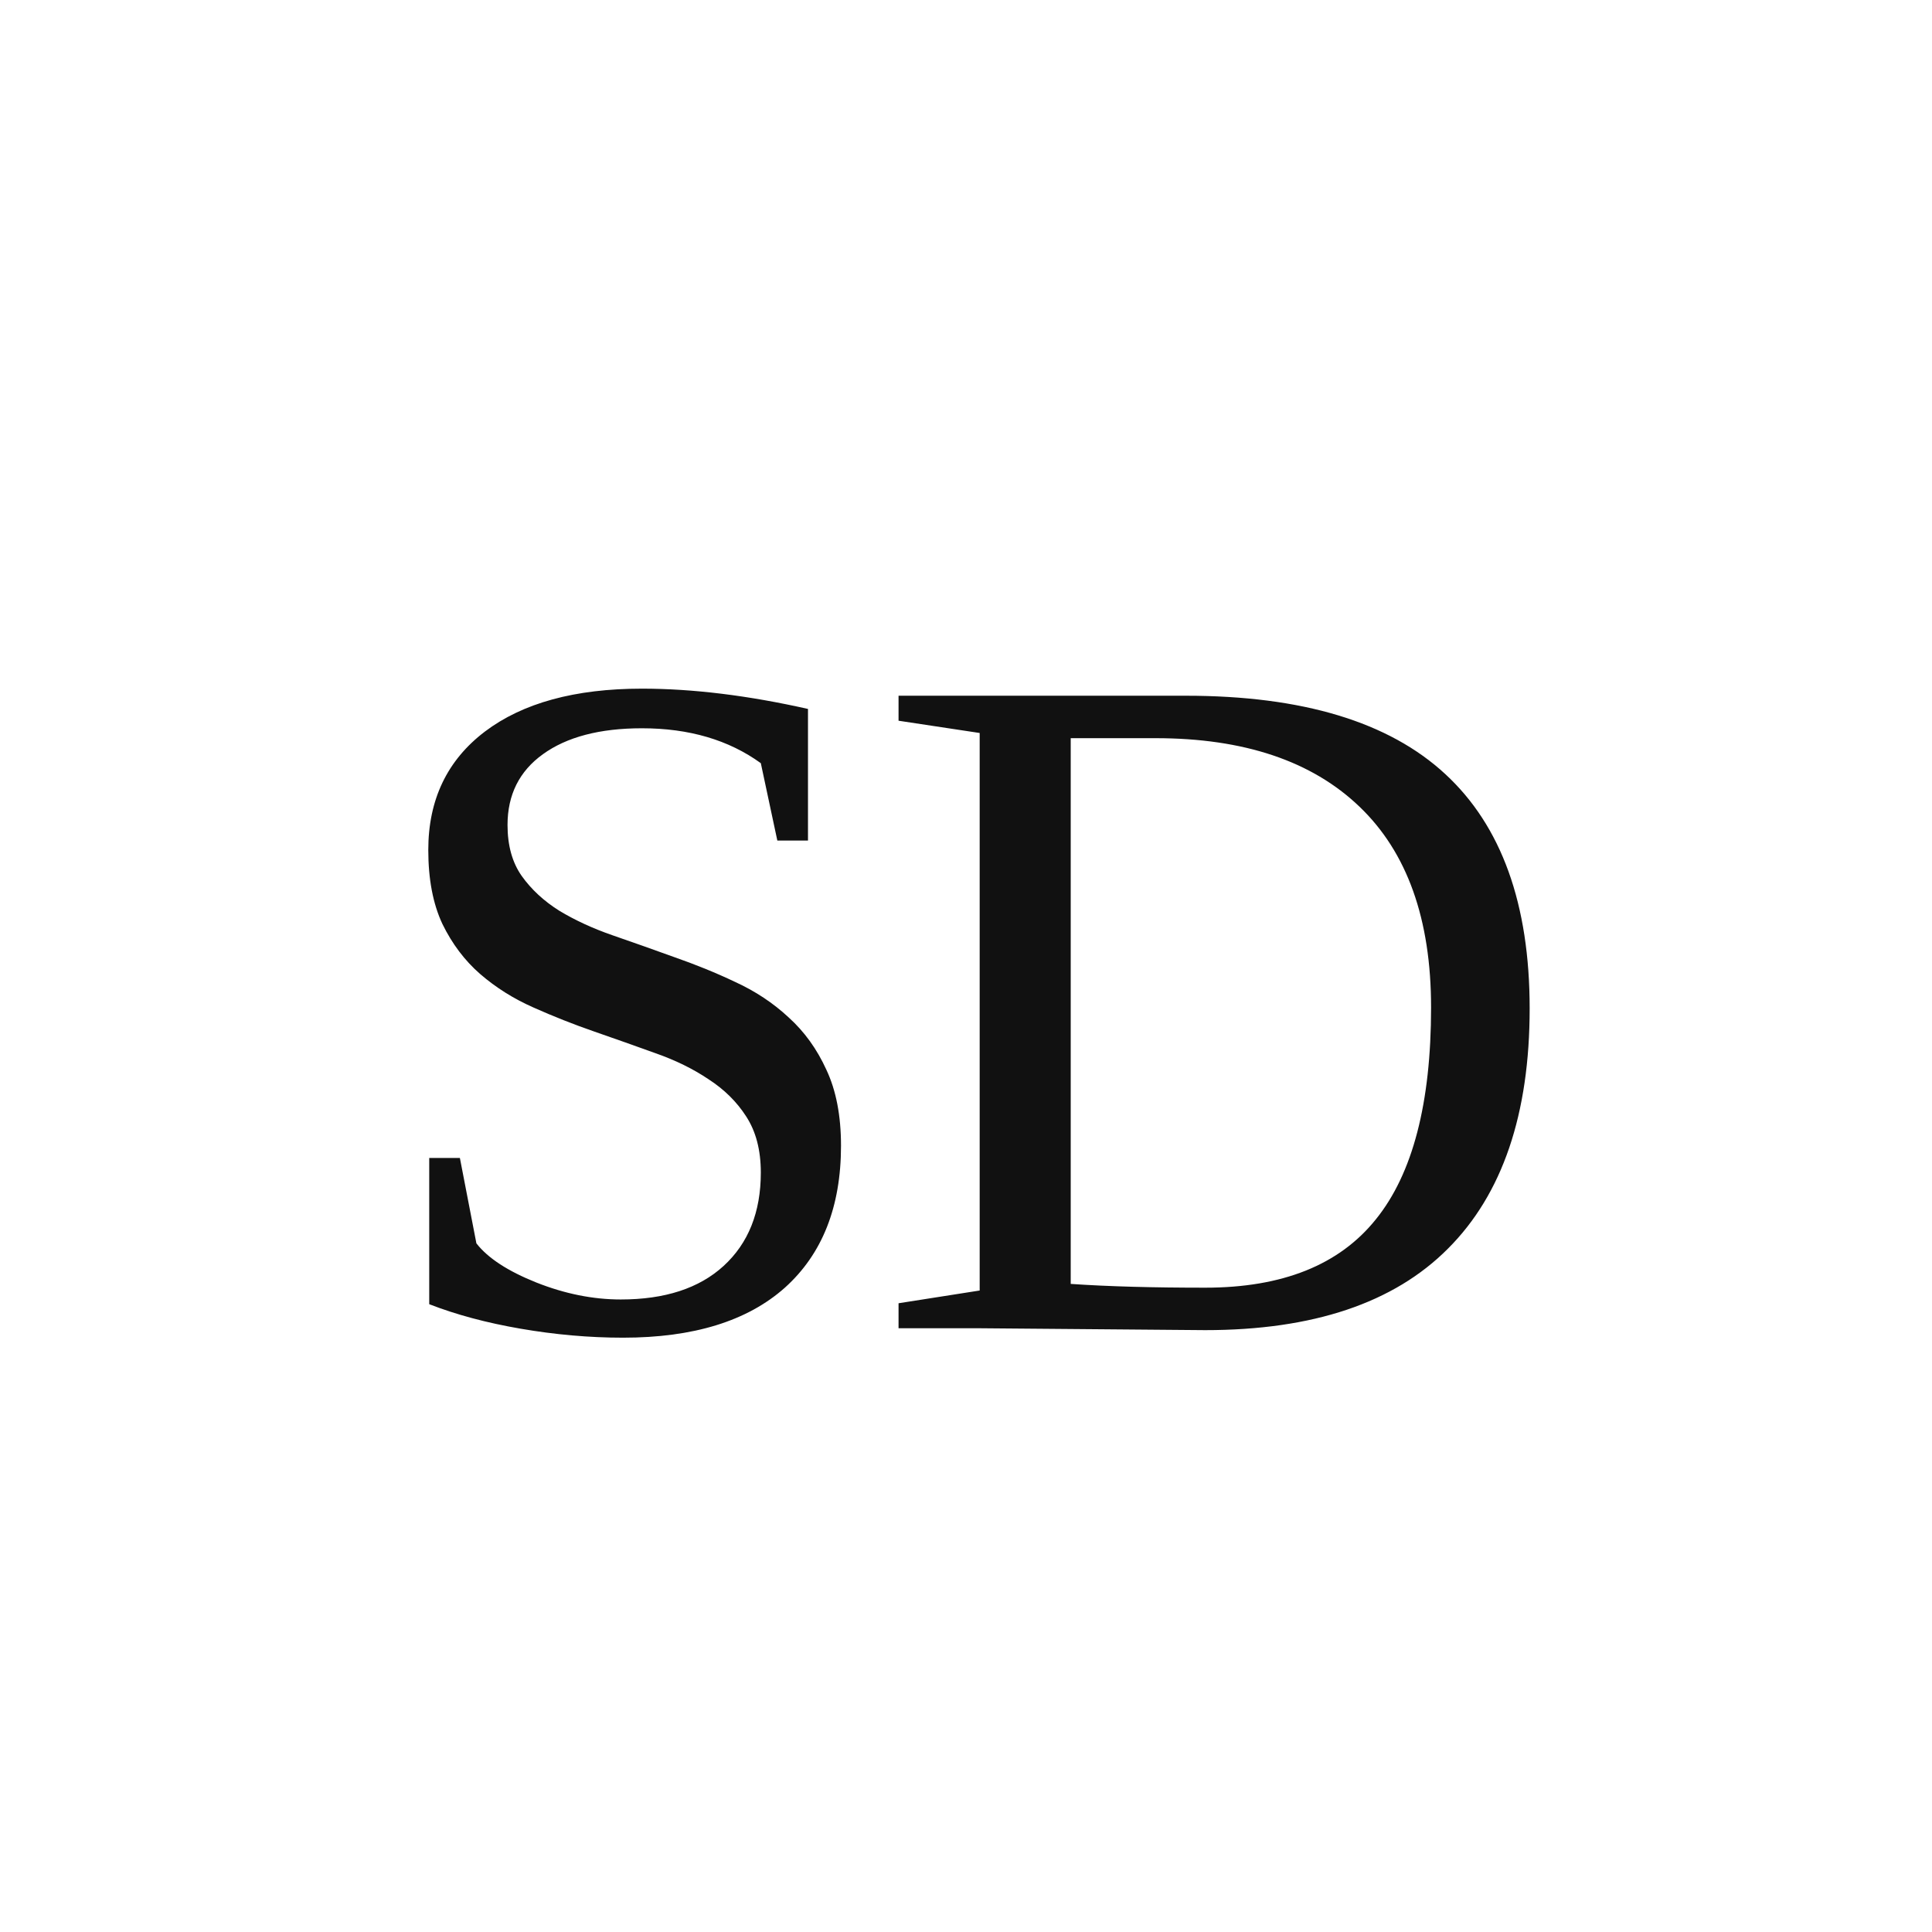
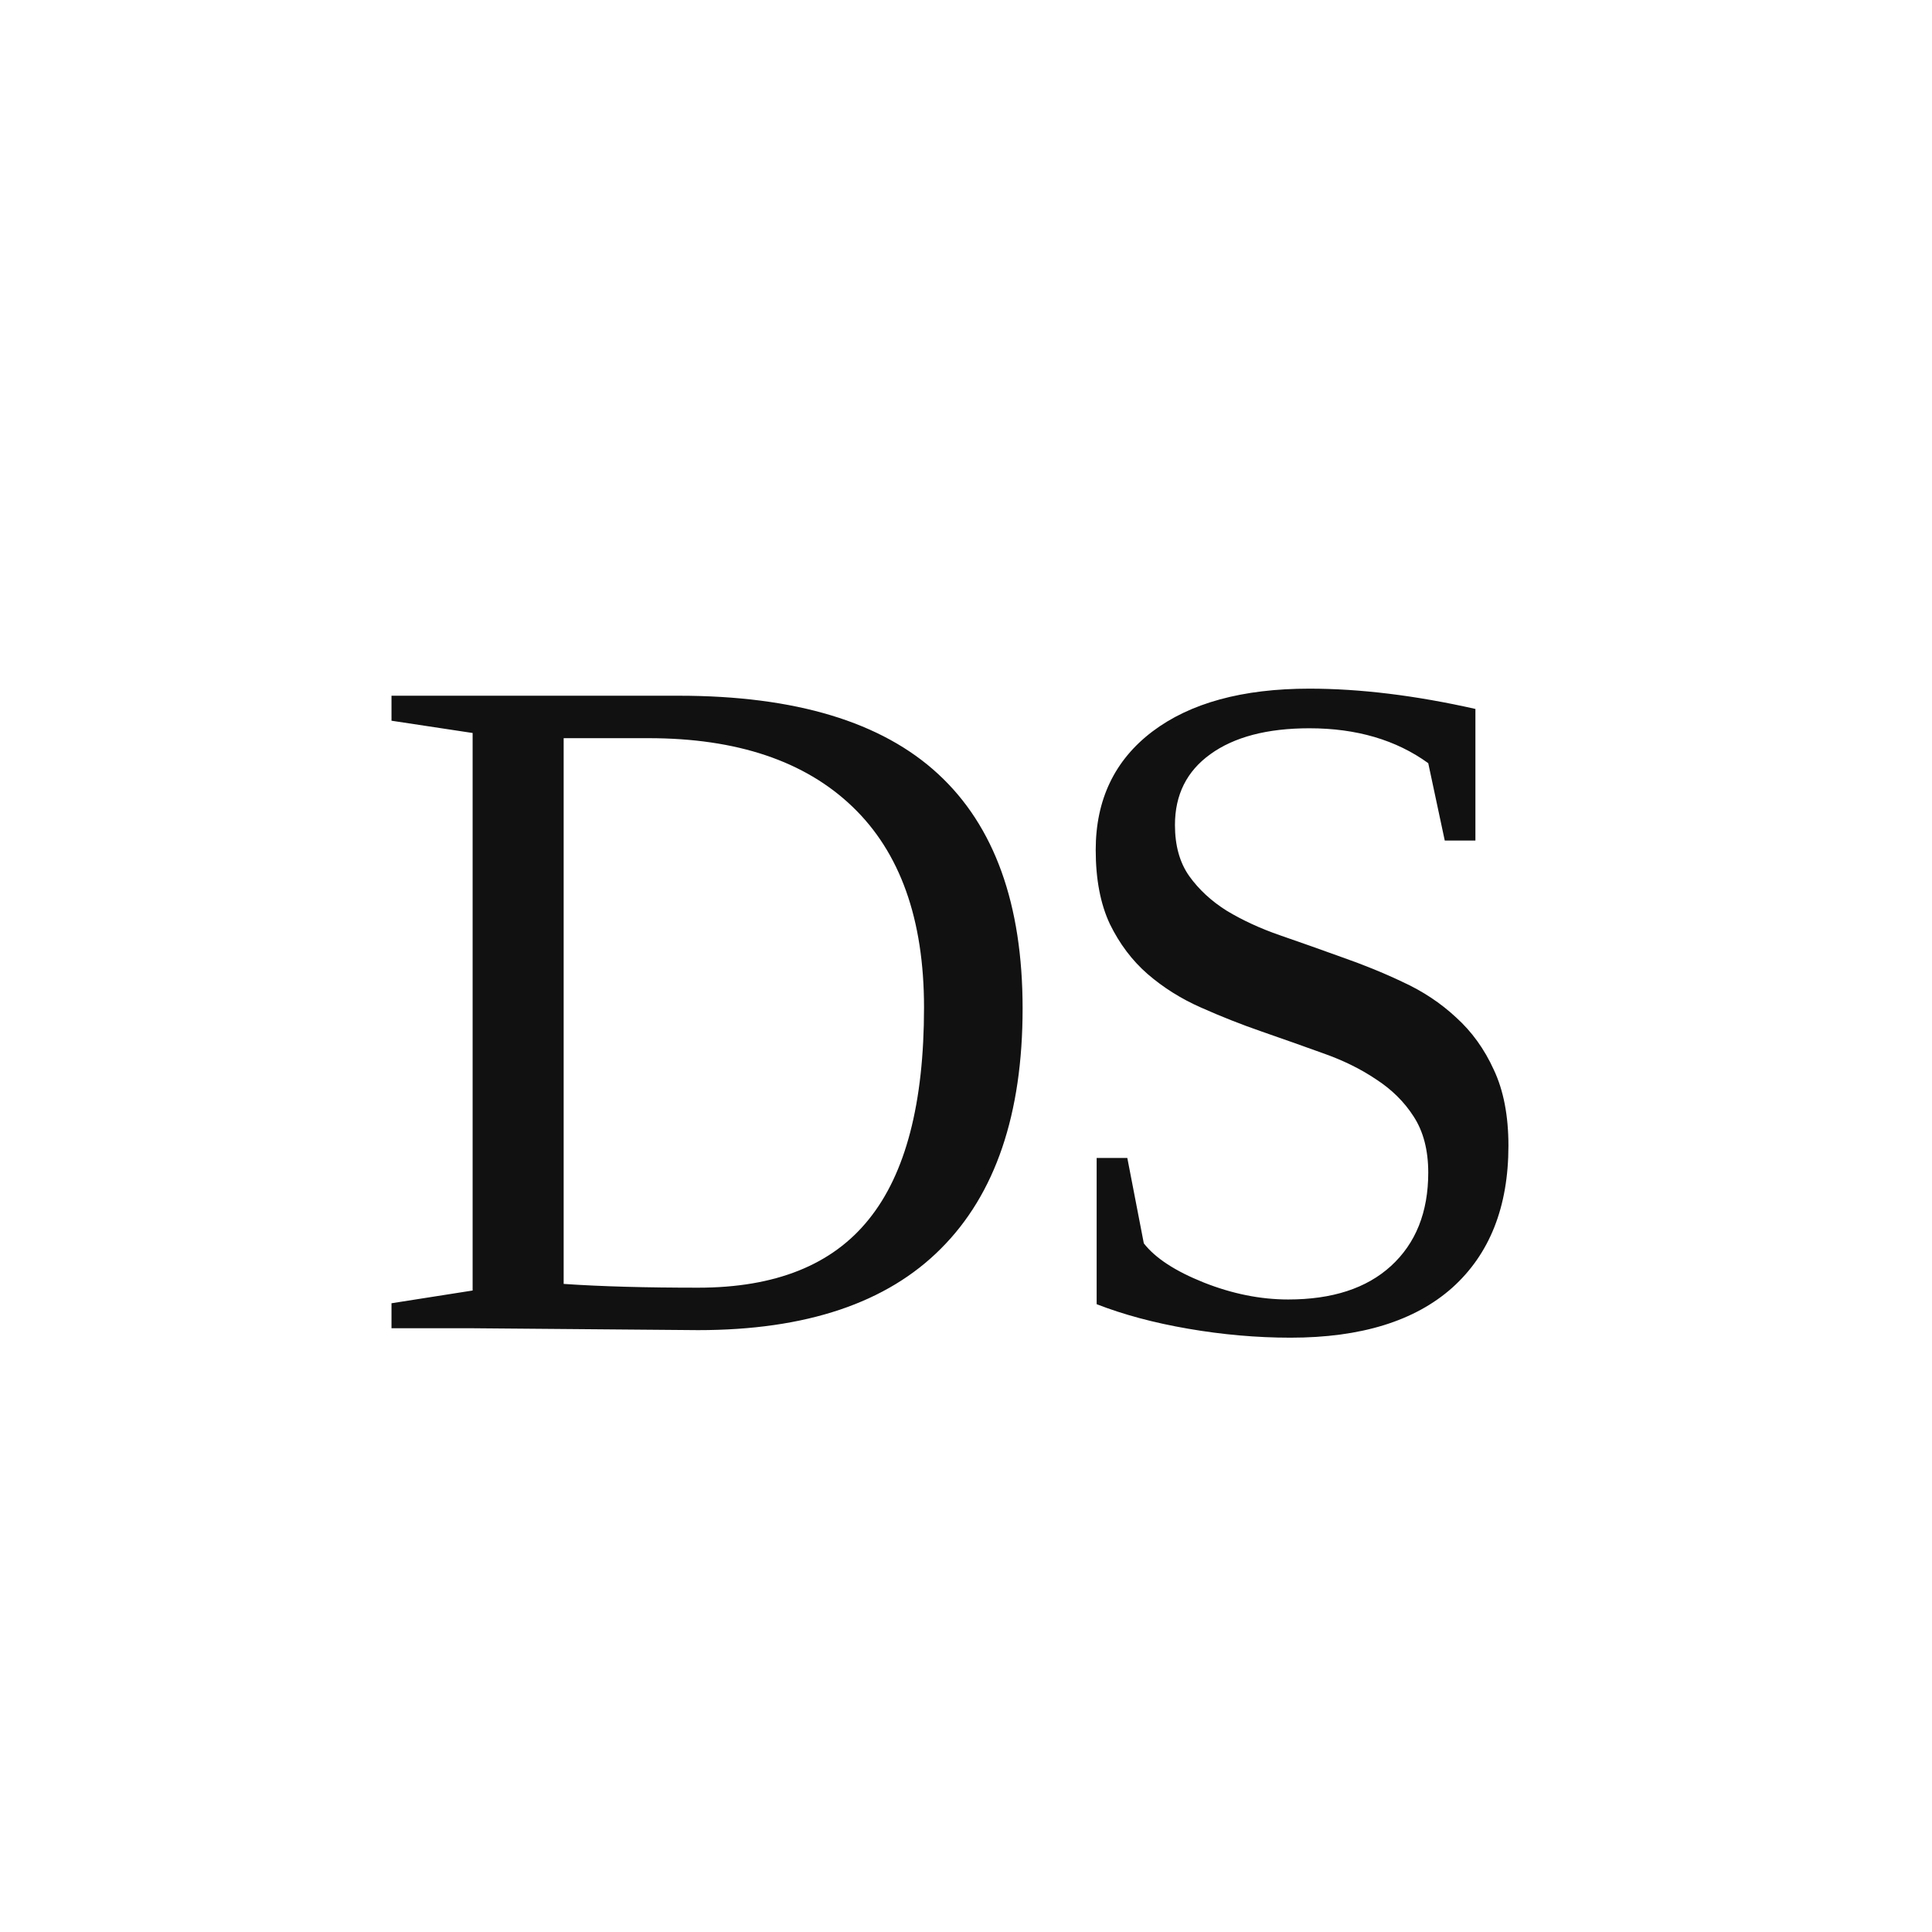
<svg xmlns="http://www.w3.org/2000/svg" viewBox="0 0 64 64">
  <rect width="64" height="64" fill="#ffffff" />
  <text x="32" y="44" text-anchor="middle" font-family="Georgia, 'Times New Roman', serif" font-size="32" letter-spacing="-1" fill="#111111">
-     SD
+     DS
  </text>
</svg>
